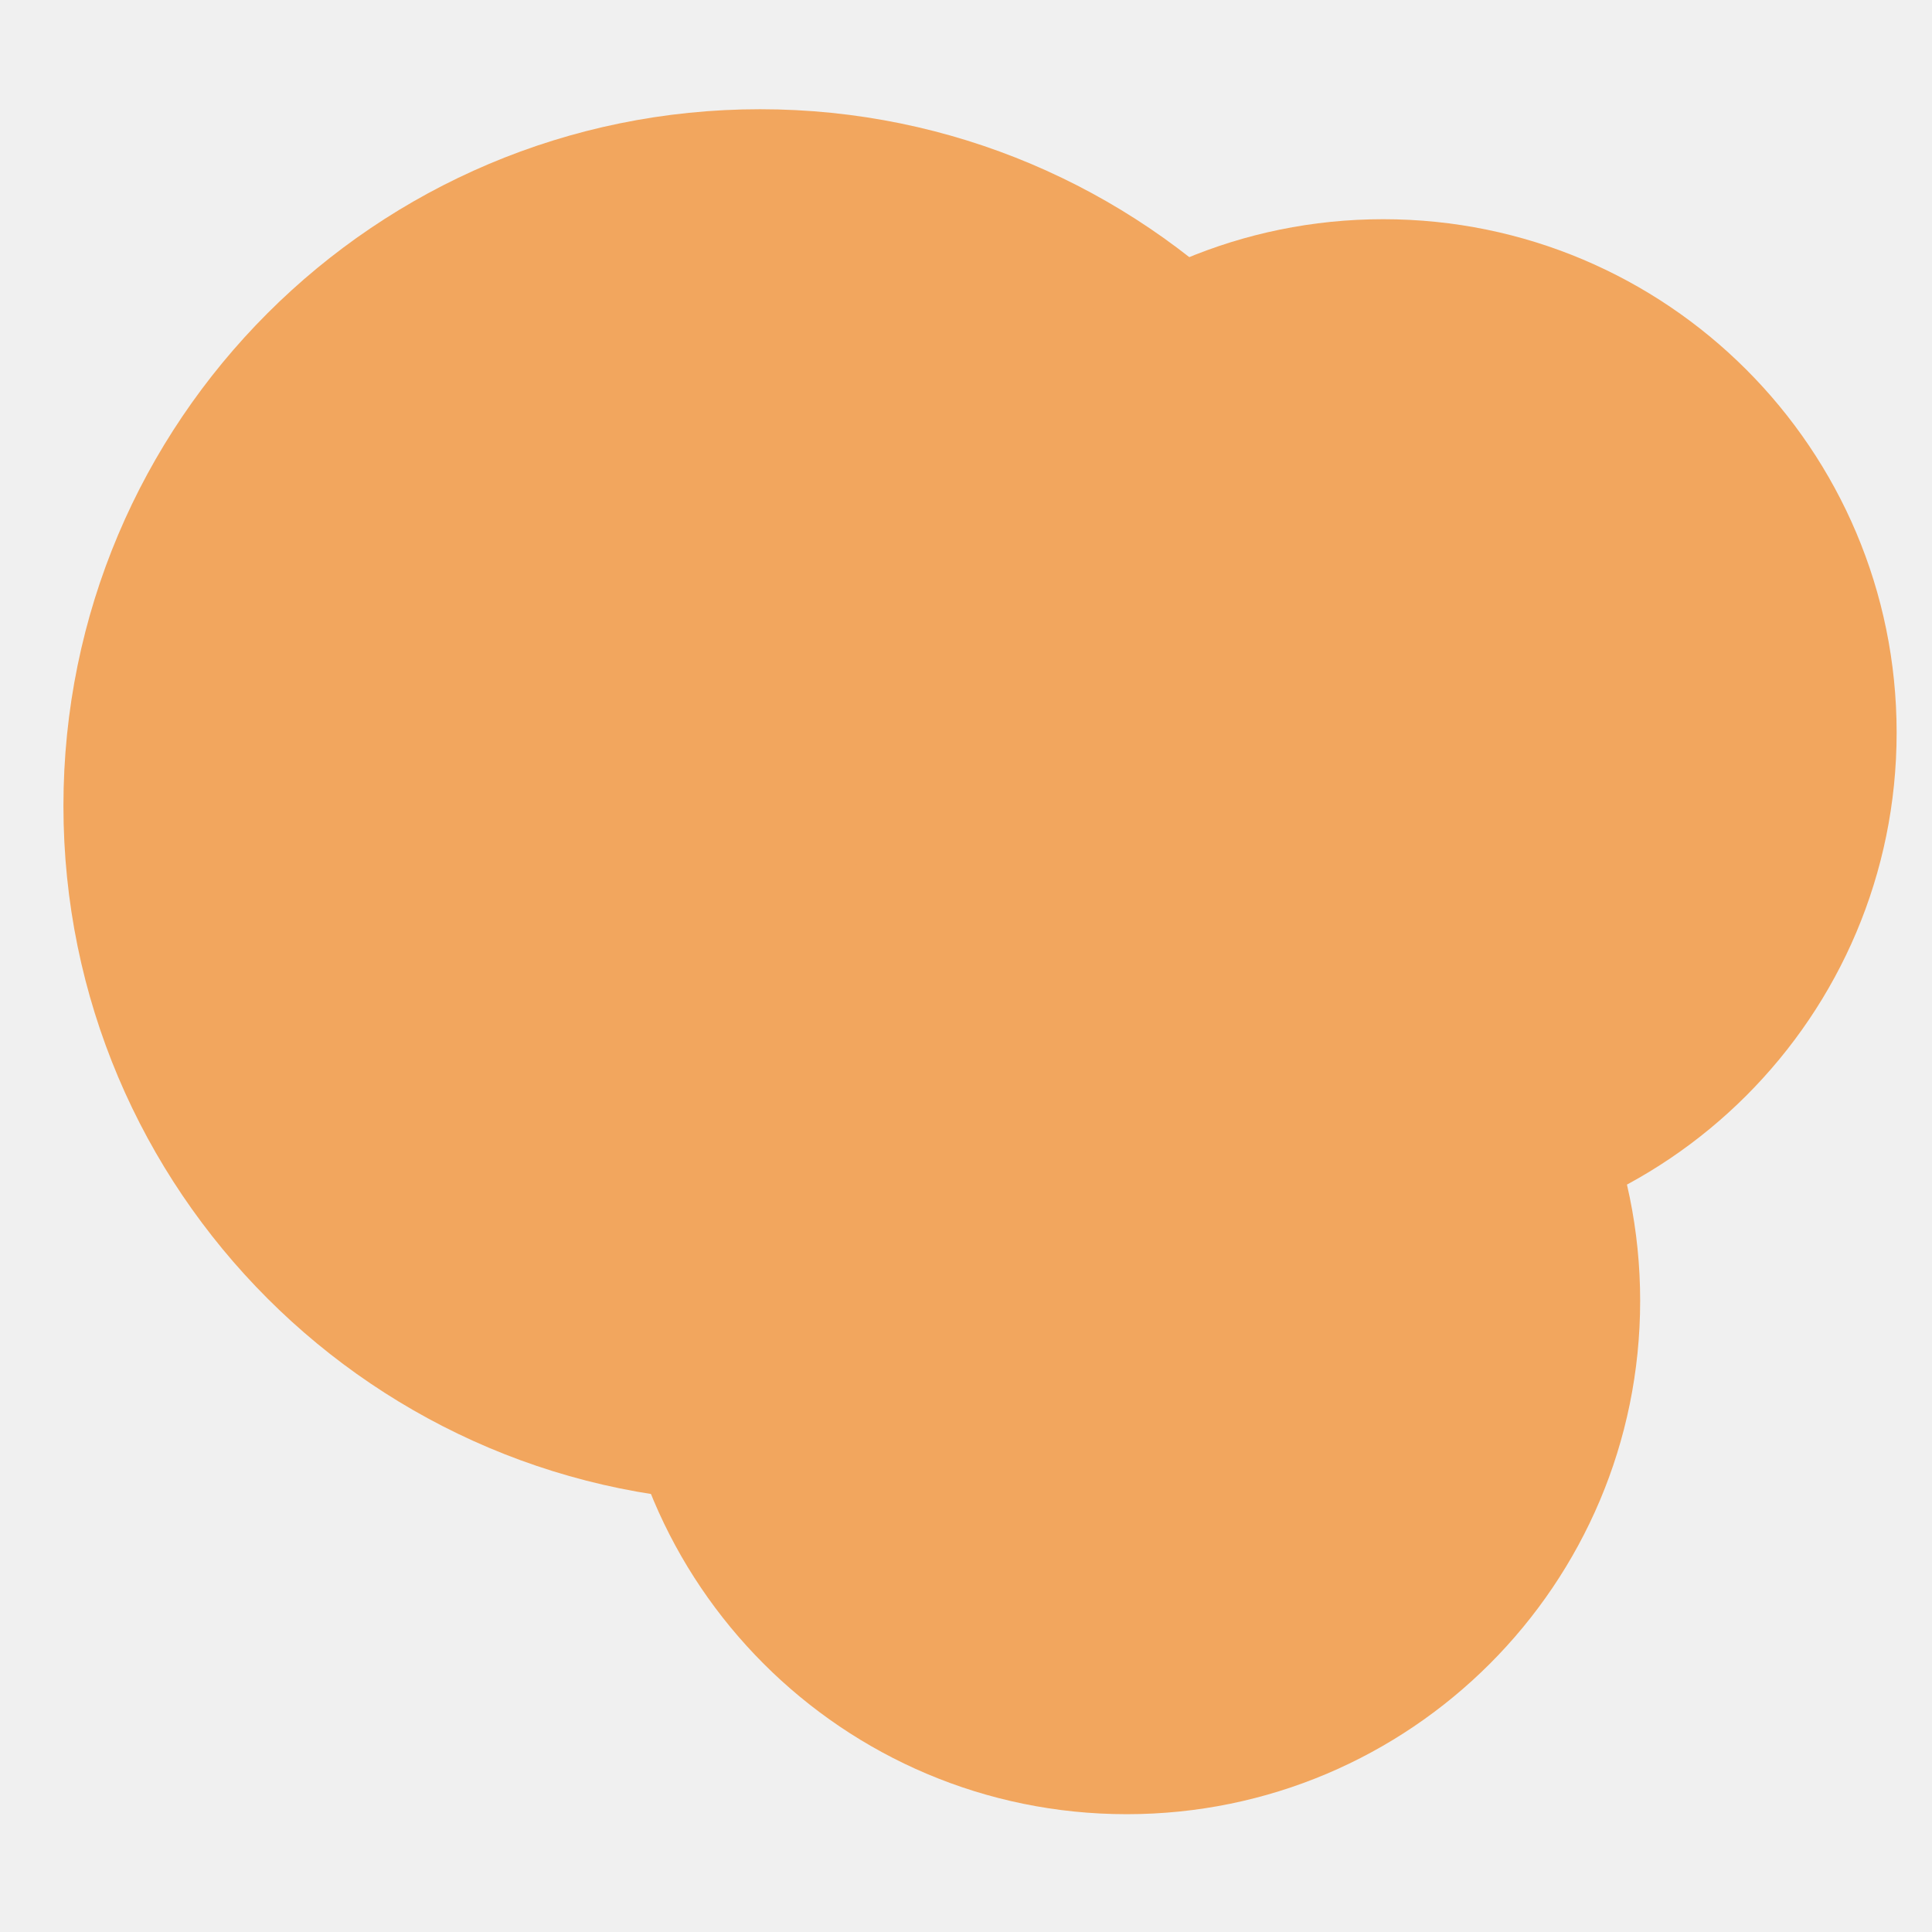
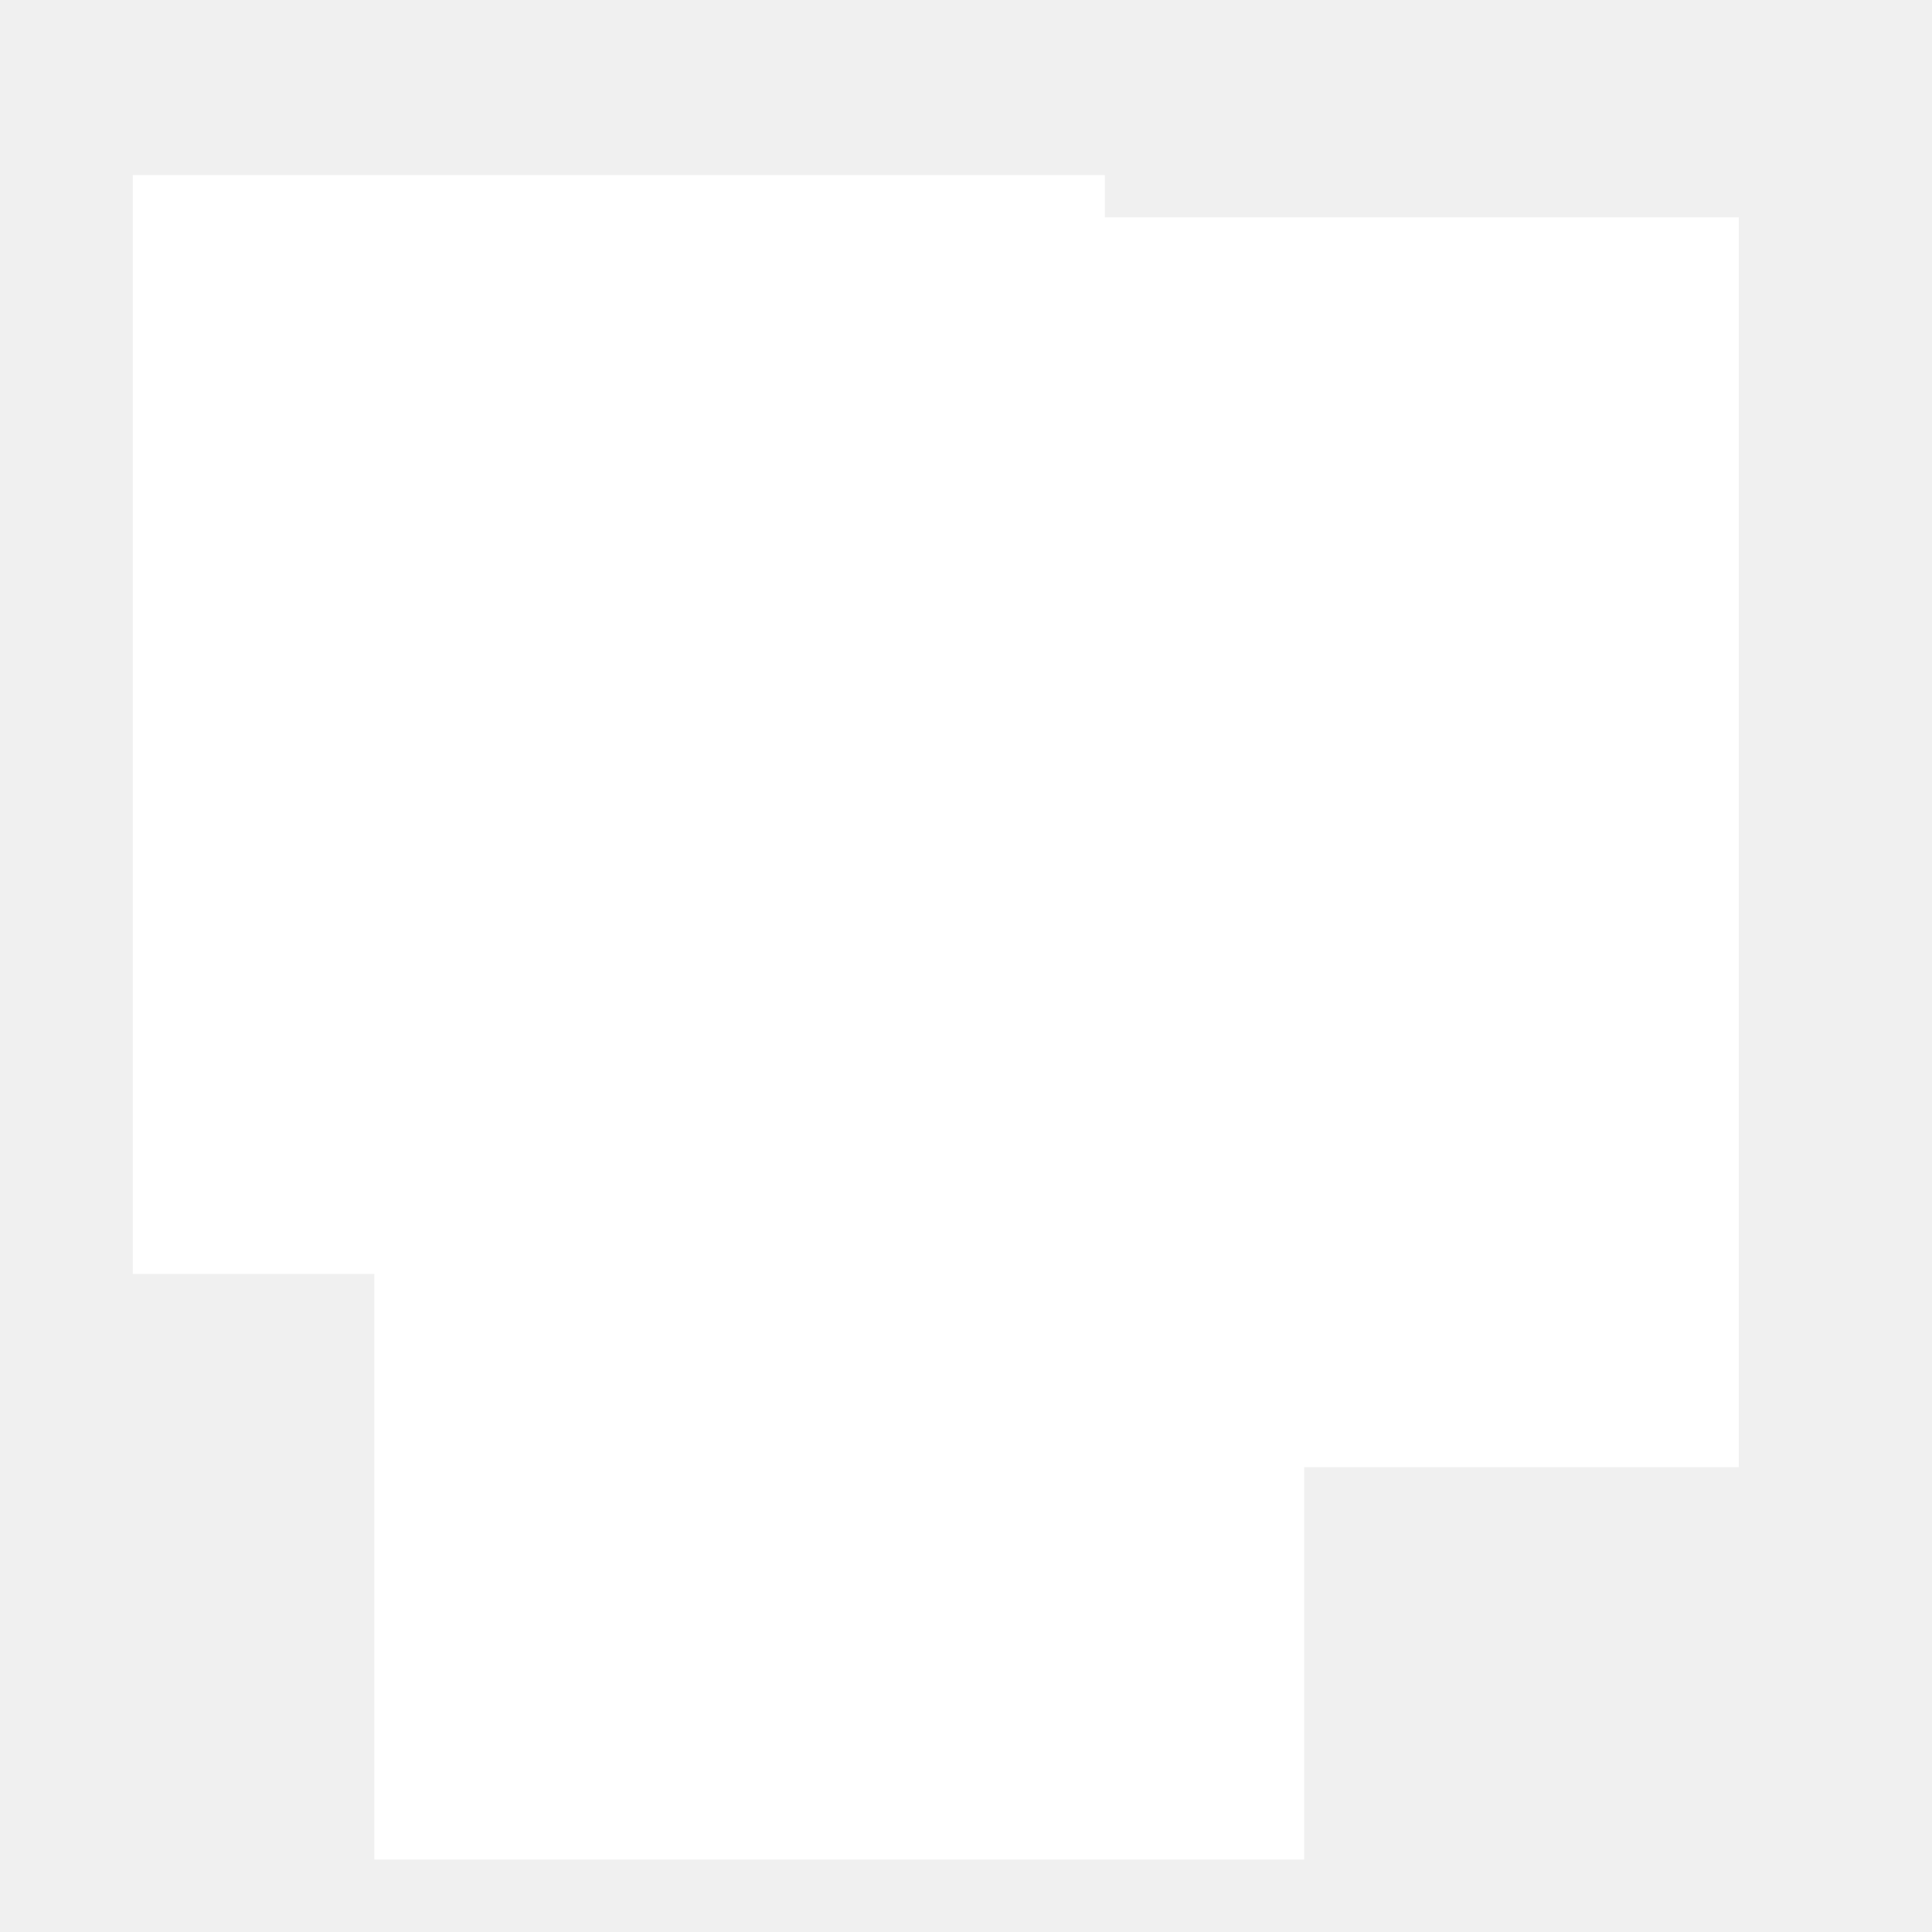
- <svg xmlns="http://www.w3.org/2000/svg" width="32" height="32" viewBox="0 0 8.467 8.467" version="1.1" id="svg8">
-   <defs id="defs2">
-     </defs>
-   <g id="layer1" transform="translate(0,-288.5333)">
-     <circle style="opacity:1;fill:#f2a65e;fill-opacity:1;stroke:none;stroke-width:39.688;stroke-linecap:square;stroke-miterlimit:4;stroke-dasharray:none;stroke-opacity:1" id="path830" cx="3.331" cy="292.065" r="3.053" />
-     <circle r="2.25" cy="294.234" cx="4.938" id="circle832" style="opacity:1;fill:#f2a65e;fill-opacity:1;stroke:none;stroke-width:29.243;stroke-linecap:square;stroke-miterlimit:4;stroke-dasharray:none;stroke-opacity:1" />
-     <circle style="opacity:1;fill:#f2a65e;fill-opacity:1;stroke:none;stroke-width:29.243;stroke-linecap:square;stroke-miterlimit:4;stroke-dasharray:none;stroke-opacity:1" id="circle834" cx="6.062" cy="291.744" r="2.25" />
-   </g>
+ <svg xmlns="http://www.w3.org/2000/svg" version="1.1" id="svg8" x="0px" y="0px" viewBox="0 0 32 32" style="enable-background:new 0 0 32 32;" xml:space="preserve">
+   <style type="text/css">
+ 	.st0{fill:#FFFFFF;}
+ </style>
+   <defs>
+ 	
+ 		</defs>
+   <rect x="2.2" y="2.9" class="st0" width="16.1" height="18.2" />
+   <rect x="13.2" y="3.6" class="st0" width="15.6" height="20.7" />
+   <rect x="6.2" y="13" class="st0" width="15.4" height="17.8" />
</svg>
